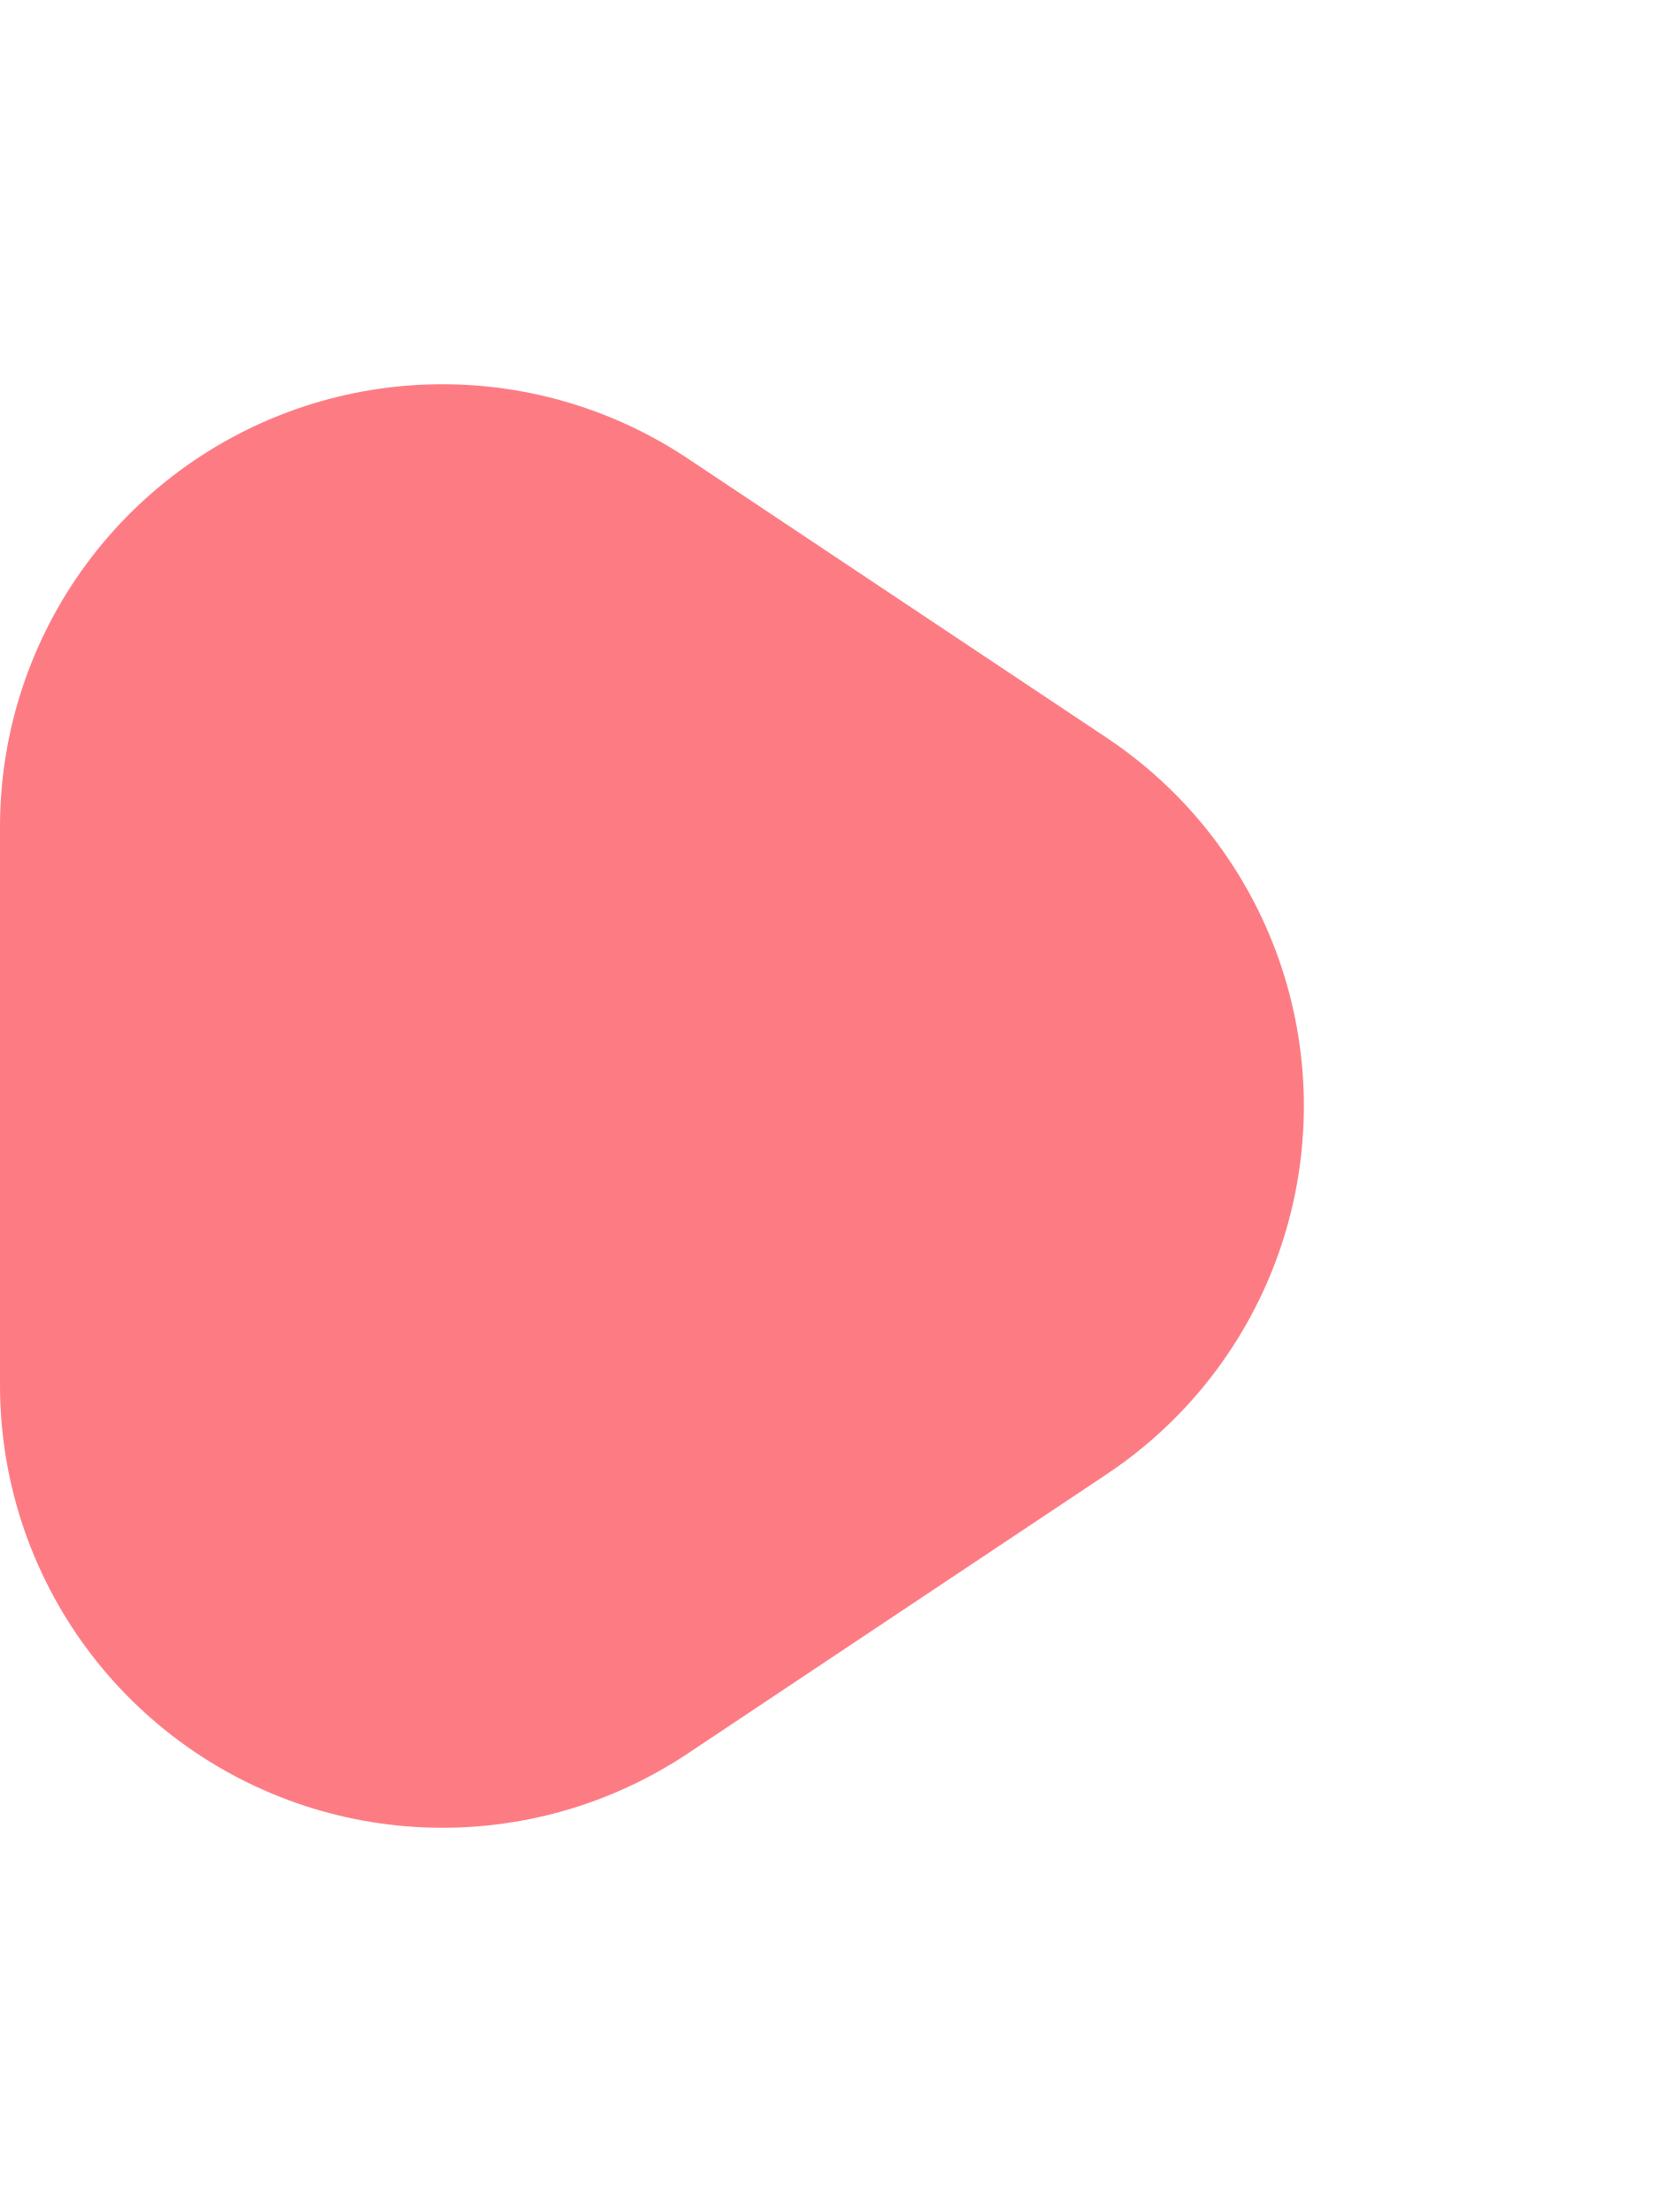
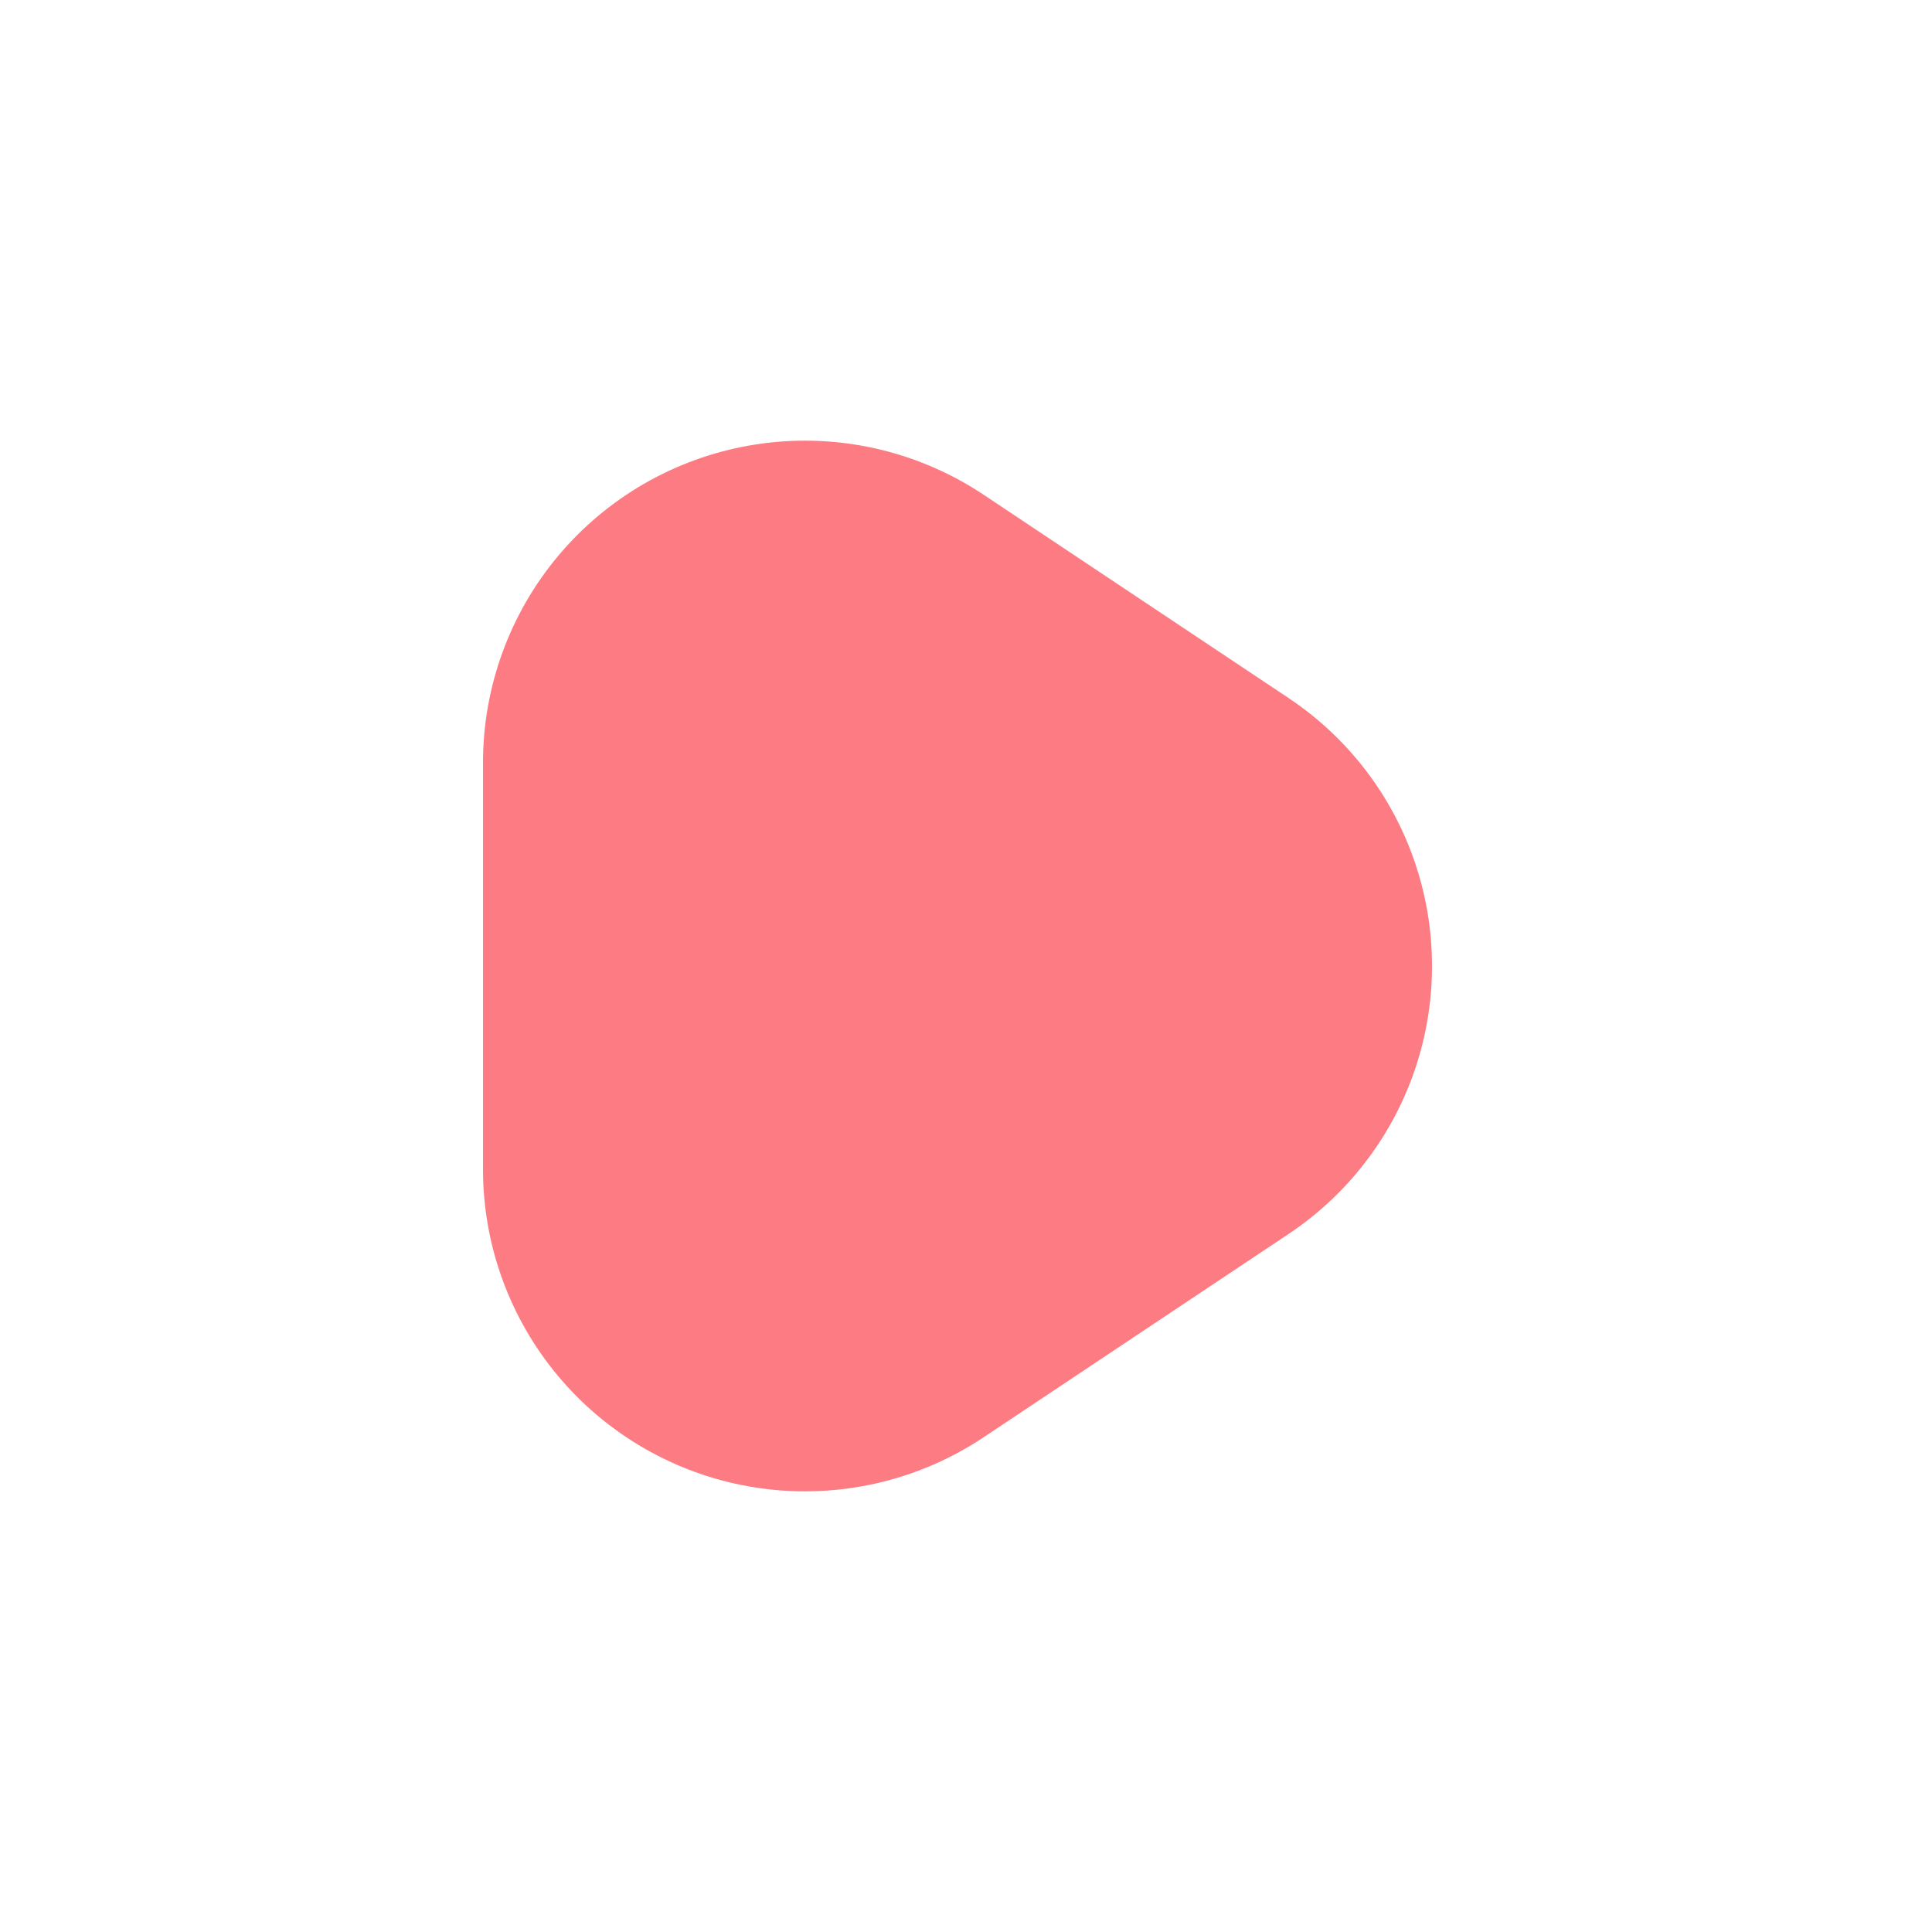
- <svg xmlns="http://www.w3.org/2000/svg" width="15" height="20" viewBox="0 0 15 20" fill="none">
-   <path d="M4 12.526V7.474L7.789 10L4 12.526Z" stroke="#FD7C84" stroke-width="8" stroke-linecap="round" stroke-linejoin="round" />
+ <svg xmlns="http://www.w3.org/2000/svg" width="24" height="24" viewBox="0 0 24 24" fill="none">
+   <path d="M10 14.526V9.474L13.789 12L10 14.526Z" stroke="#FD7C84" stroke-width="8" stroke-linecap="round" stroke-linejoin="round" />
</svg>
